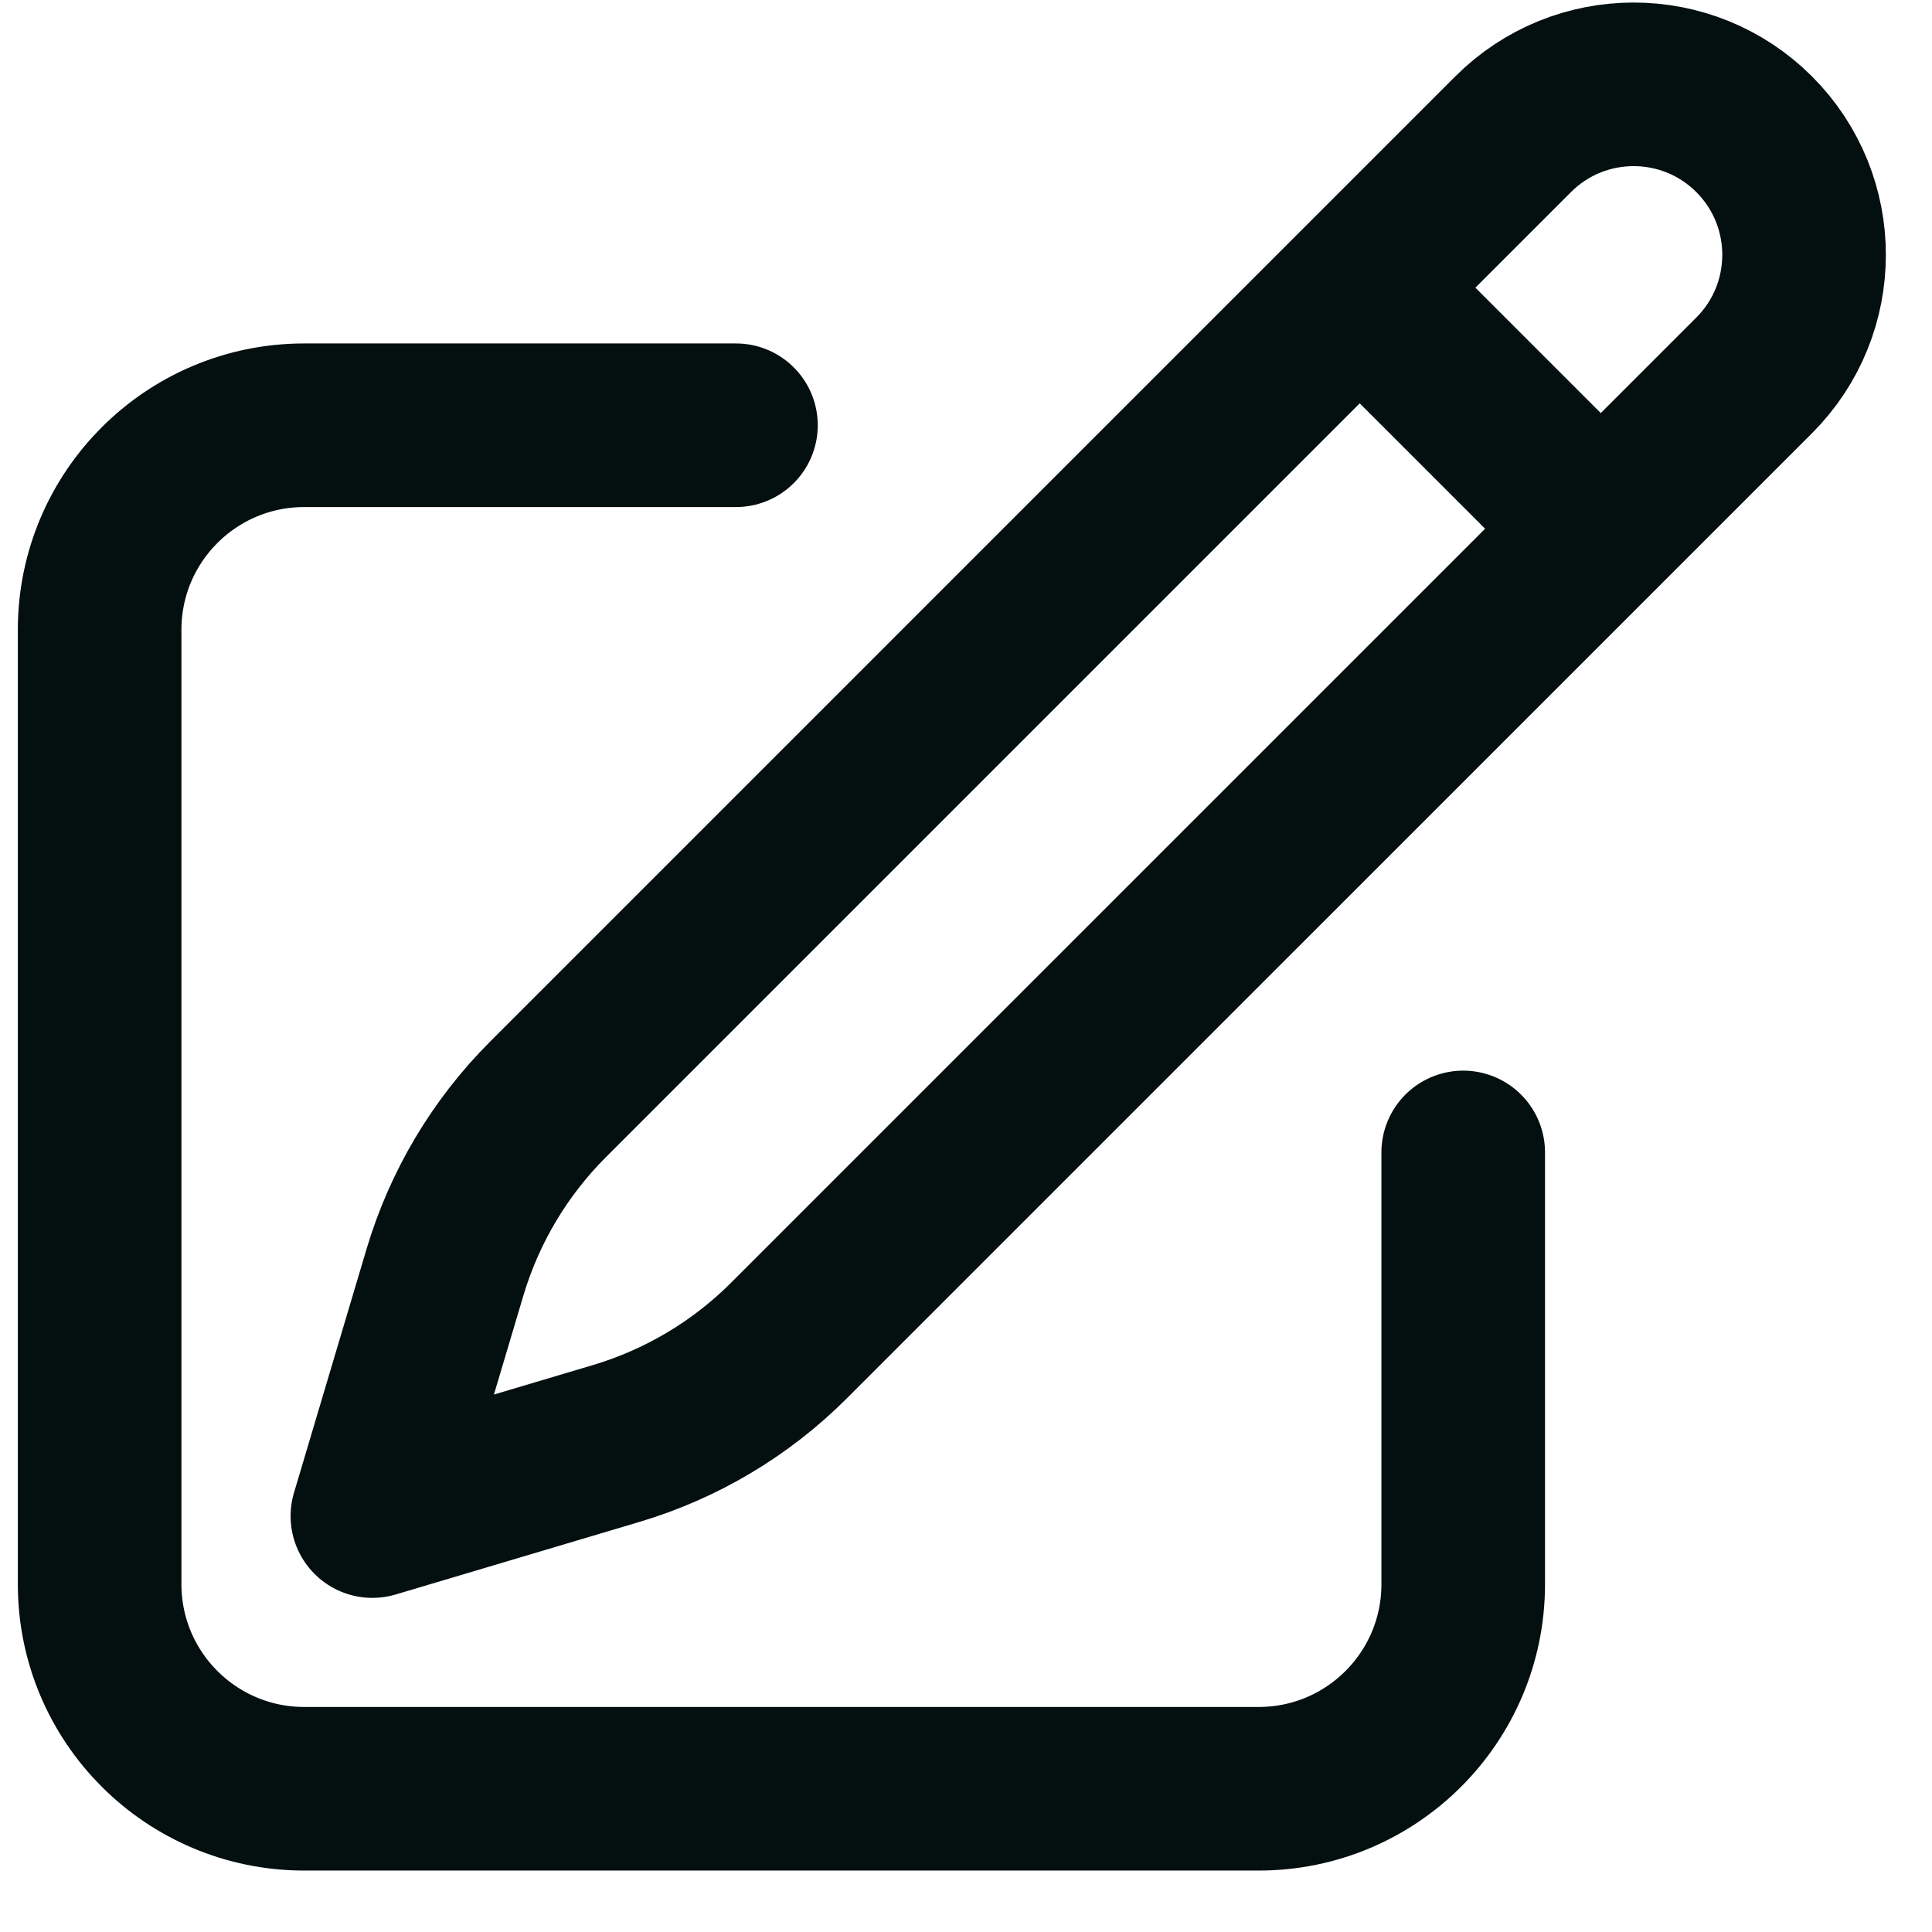
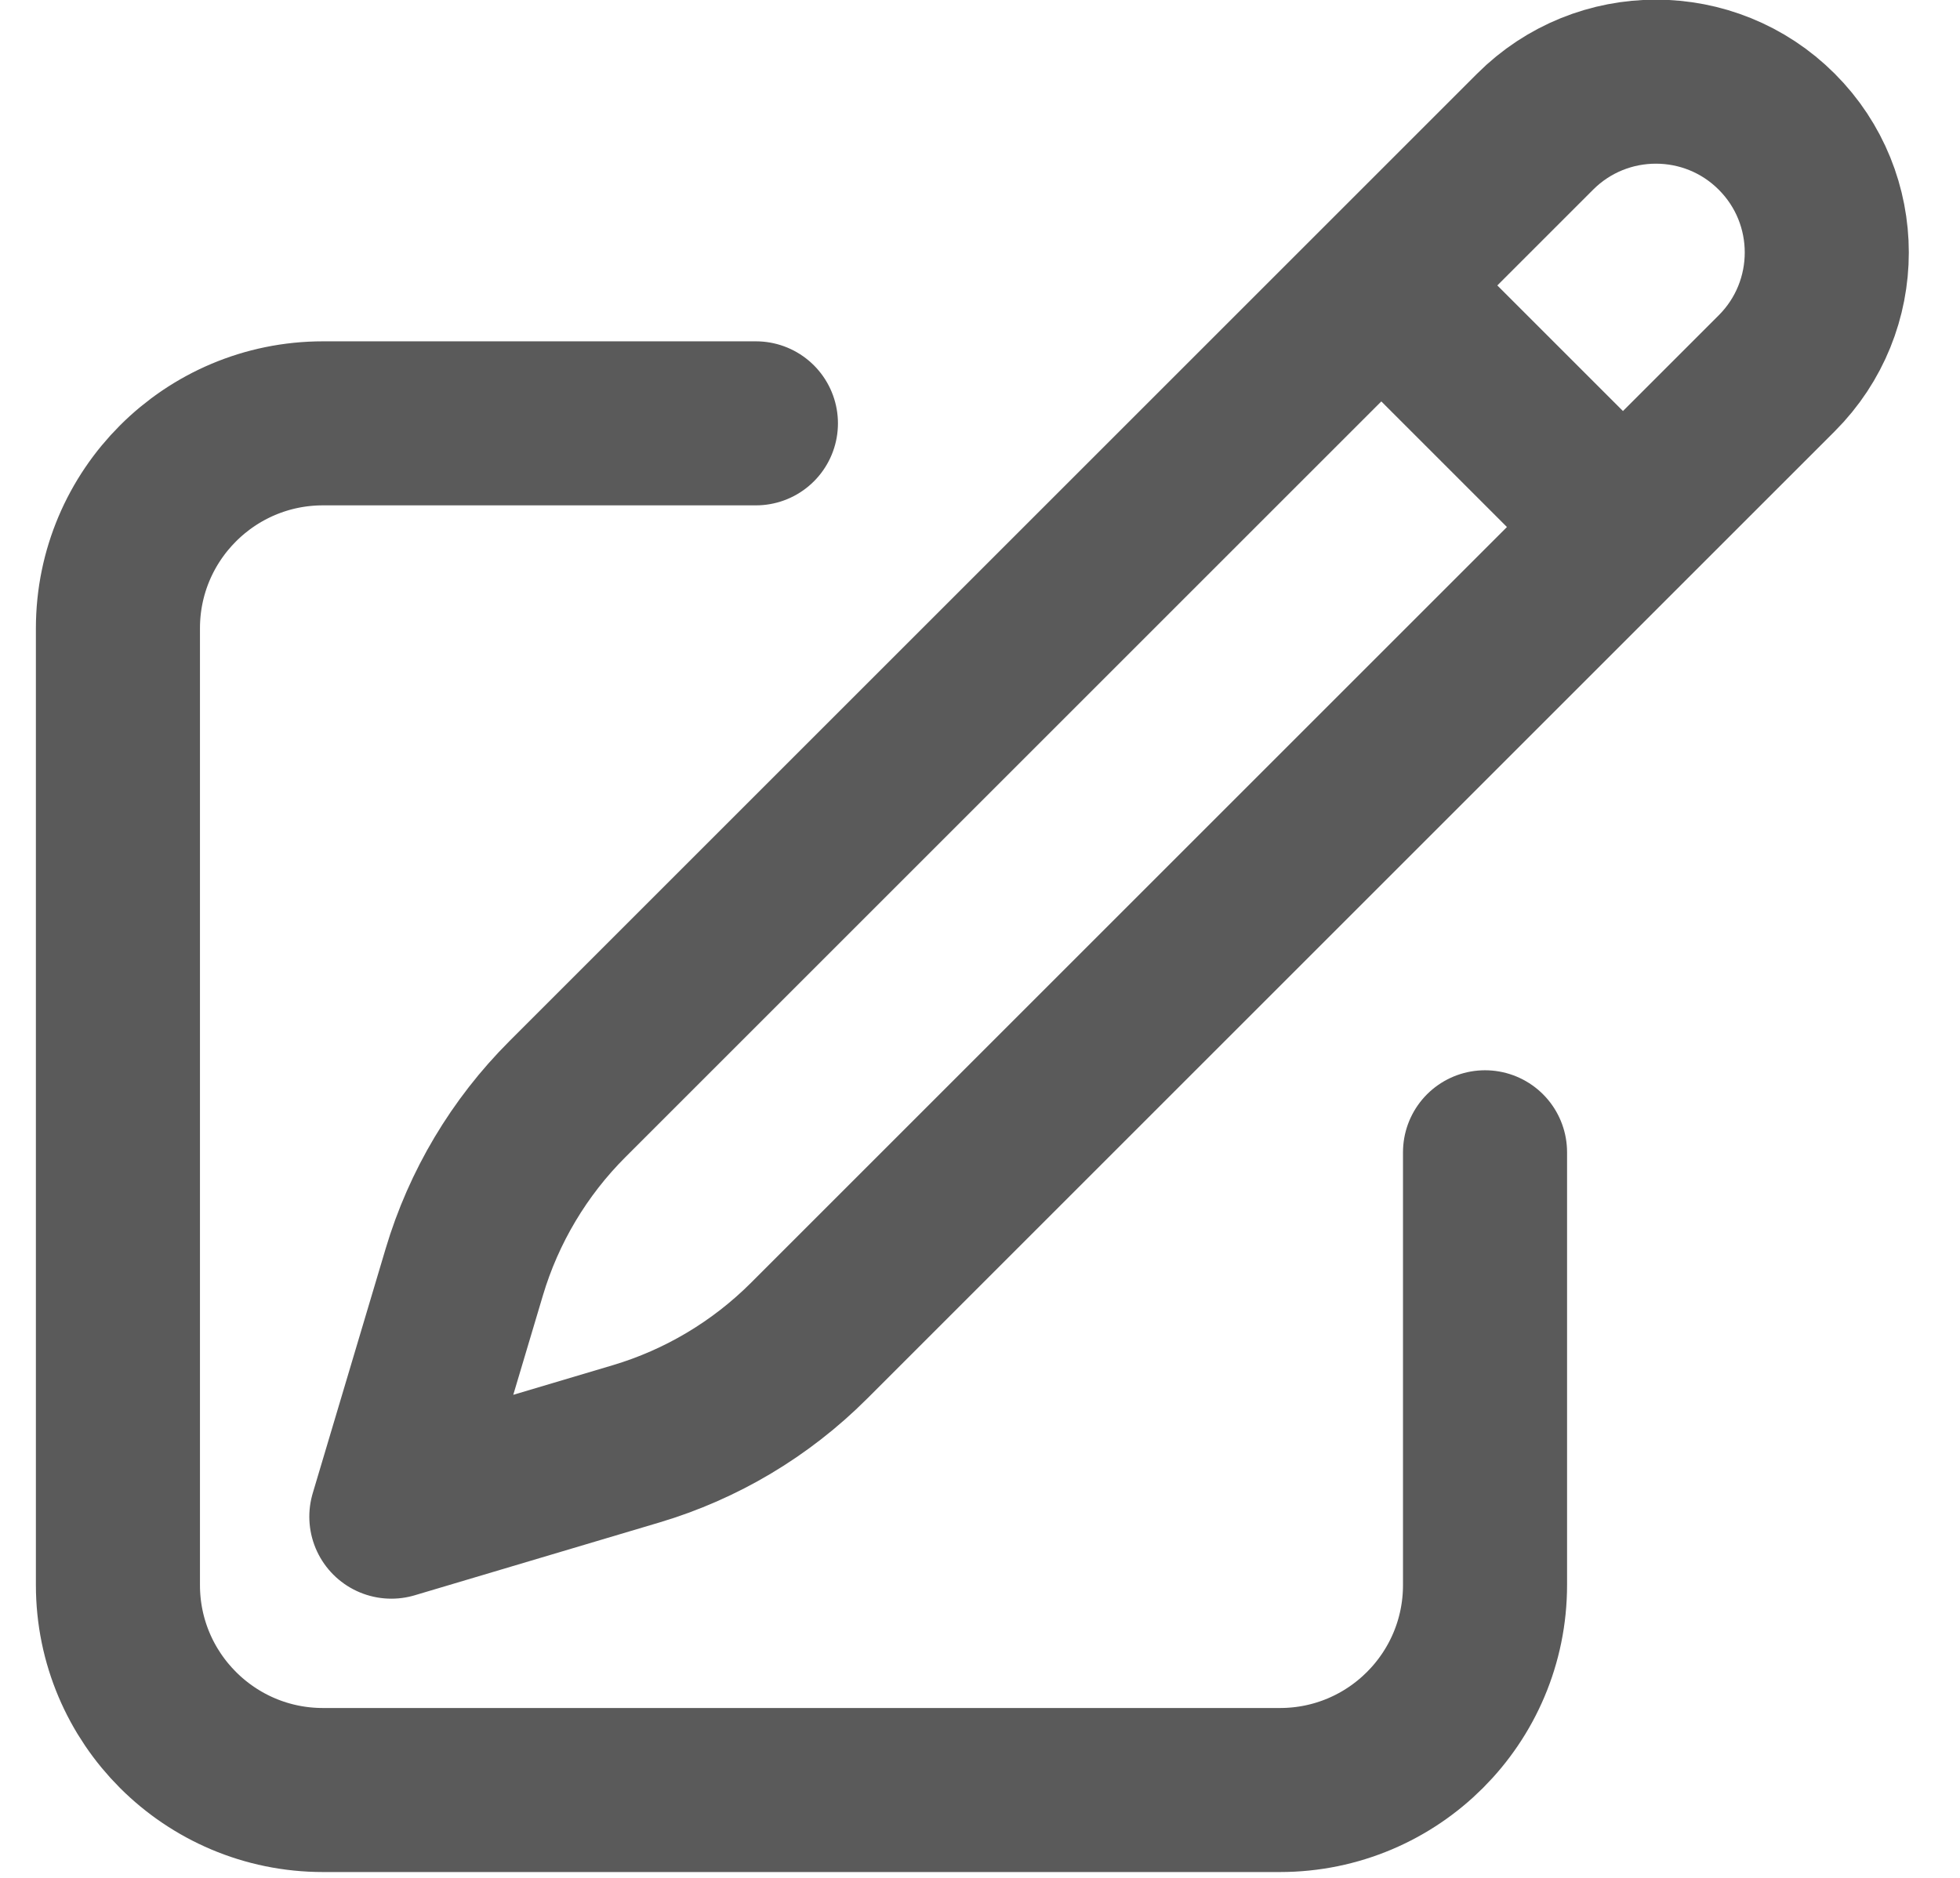
- <svg xmlns="http://www.w3.org/2000/svg" width="28" height="28" viewBox="0 0 28 28" fill="none">
-   <path d="M19.706 4.169L21.929 1.946C22.894 0.981 24.458 0.981 25.423 1.946C26.387 2.911 26.387 4.475 25.423 5.44L11.433 19.429C10.737 20.125 9.878 20.637 8.934 20.919L5.397 21.972L6.45 18.435C6.732 17.491 7.244 16.632 7.94 15.935L19.706 4.169ZM19.706 4.169L23.182 7.645M21.206 16.702V22.96C21.206 24.597 19.879 25.924 18.242 25.924H4.409C2.772 25.924 1.444 24.597 1.444 22.96V9.127C1.444 7.49 2.772 6.163 4.409 6.163H10.666" stroke="#040F0F" stroke-width="2.371" stroke-linecap="round" stroke-linejoin="round" />
+ <svg xmlns="http://www.w3.org/2000/svg" width="24" height="23" viewBox="0 0 24 23" fill="none">
+   <path d="M16.914 3.496L18.797 1.613C19.614 0.796 20.939 0.796 21.756 1.613C22.573 2.43 22.573 3.755 21.756 4.572L9.906 16.422C9.316 17.012 8.588 17.446 7.789 17.684L4.792 18.576L5.685 15.58C5.923 14.781 6.357 14.053 6.947 13.463L16.914 3.496ZM16.914 3.496L19.858 6.44M18.184 14.113V19.413C18.184 20.8 17.06 21.924 15.673 21.924H3.955C2.569 21.924 1.444 20.8 1.444 19.413V7.696C1.444 6.309 2.569 5.185 3.955 5.185H9.256" stroke="#5A5A5A" stroke-width="2.009" stroke-linecap="round" stroke-linejoin="round" />
</svg>
